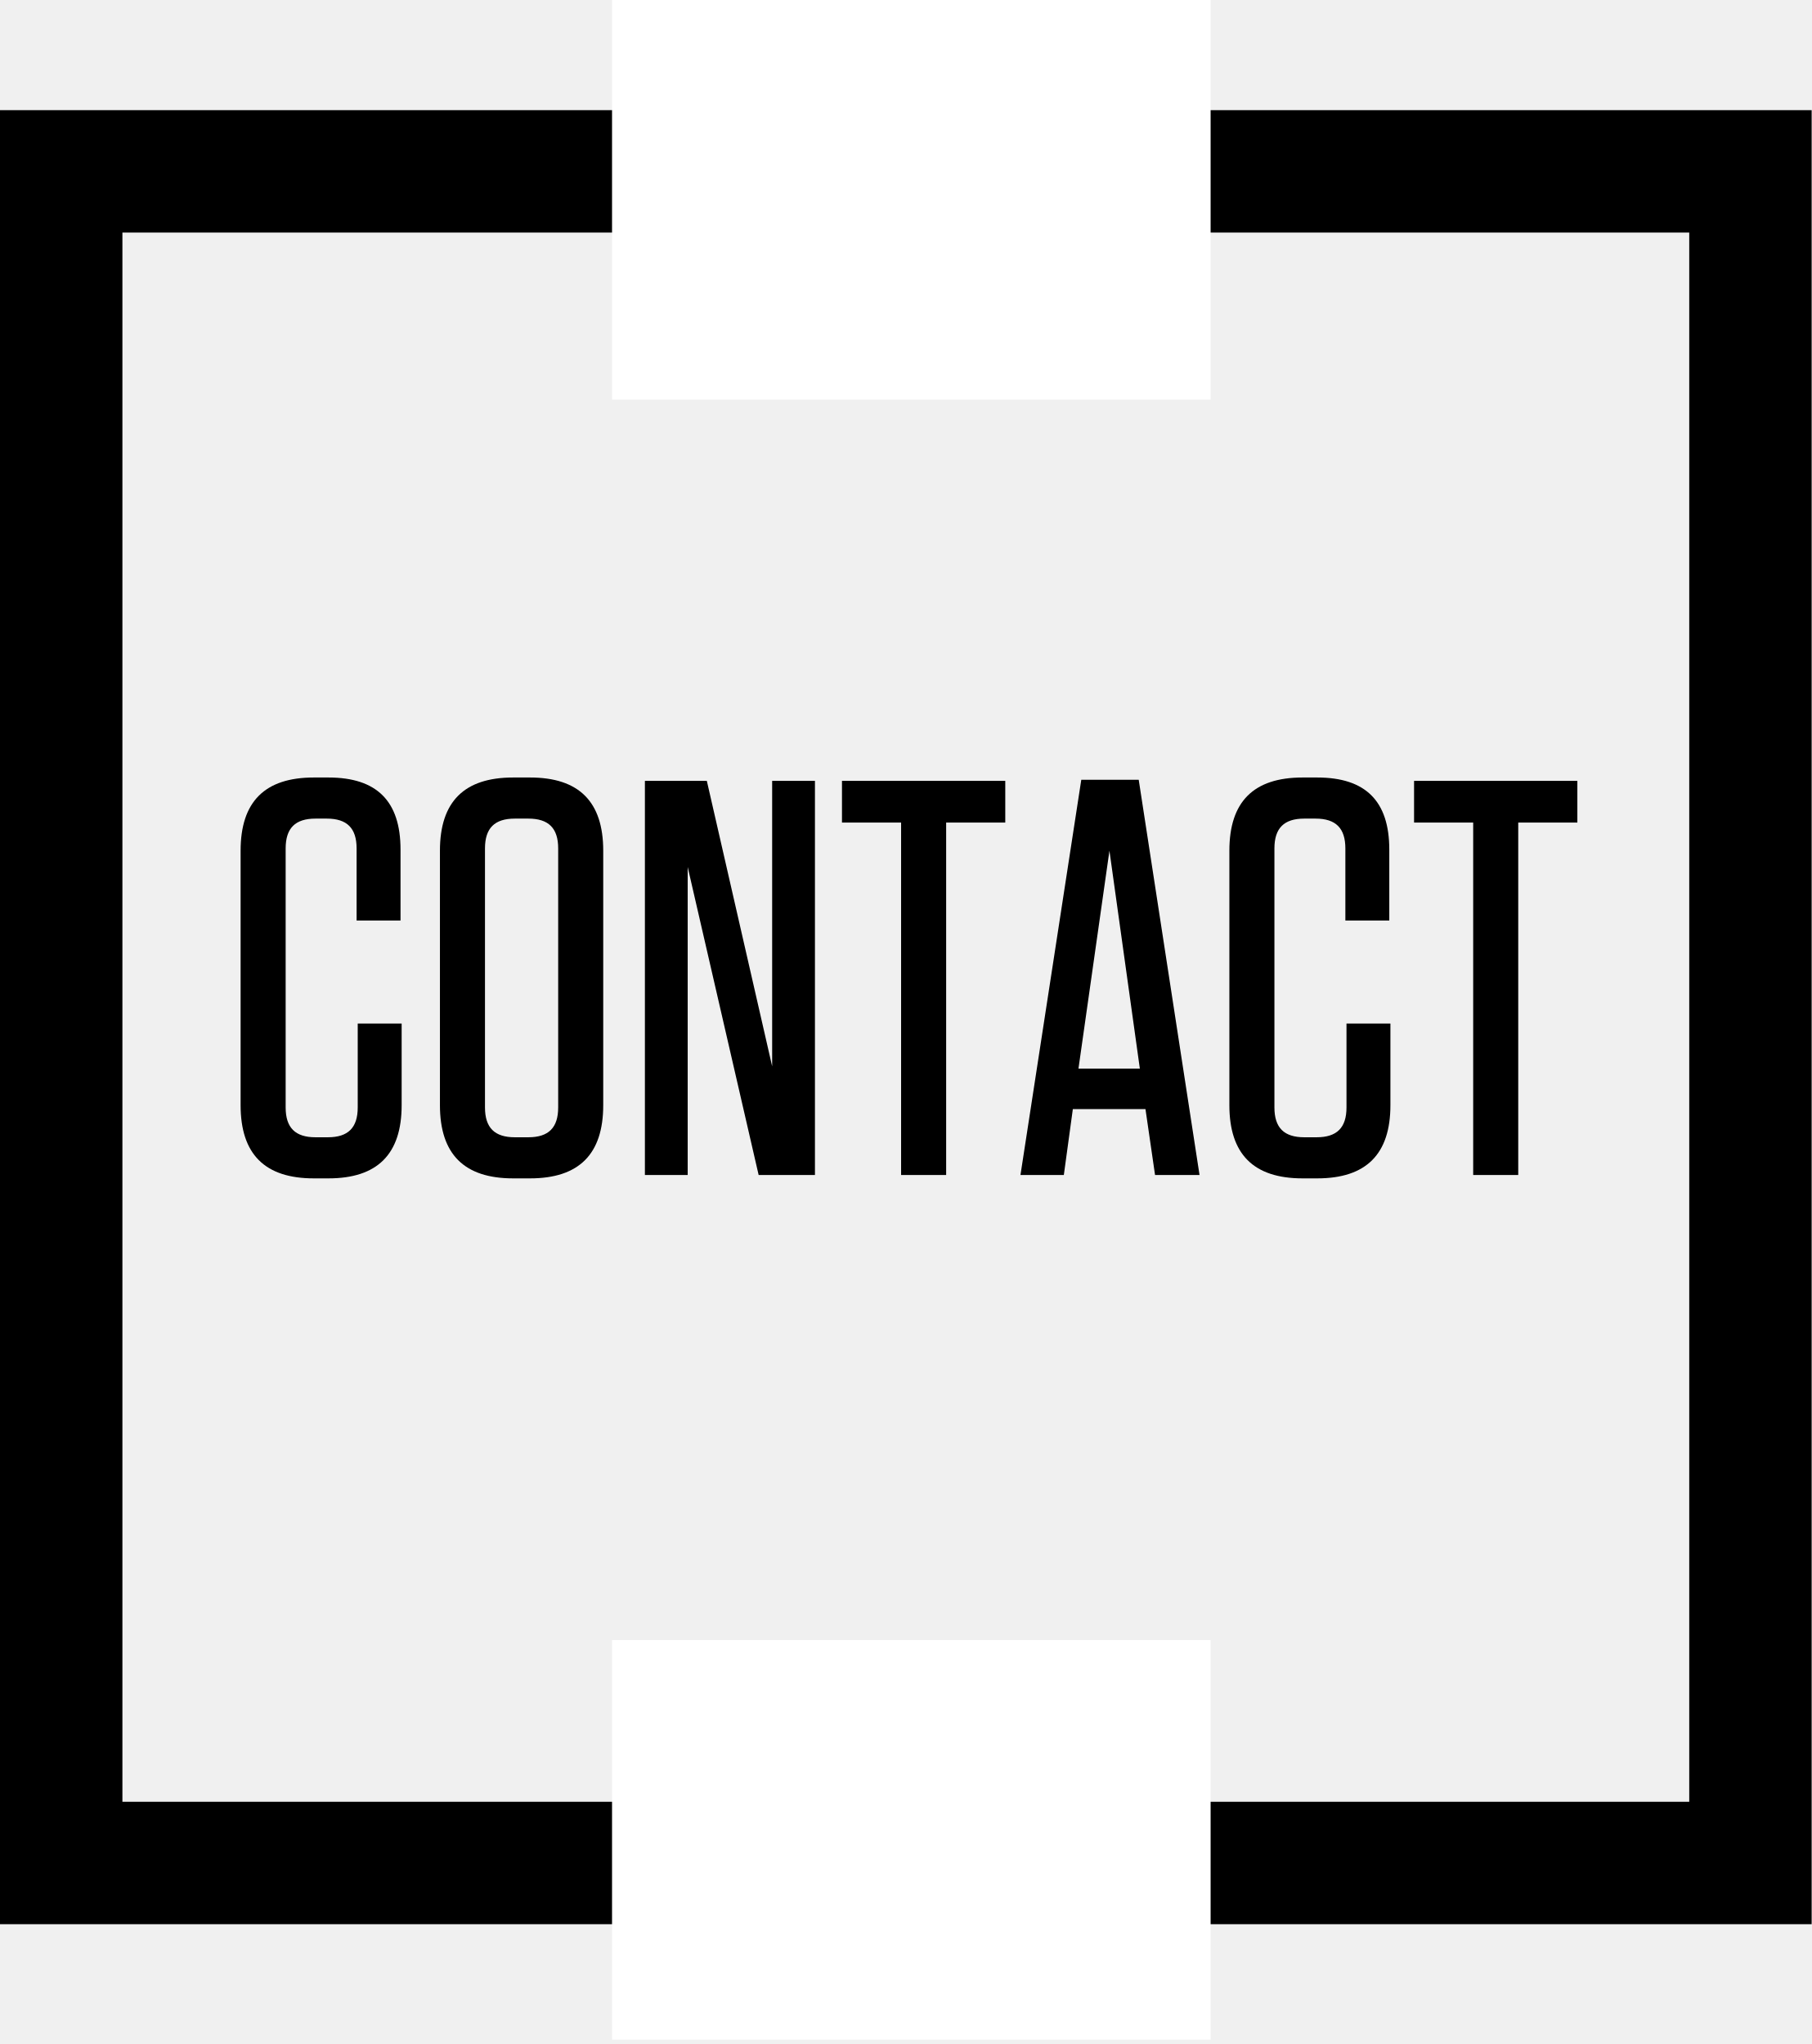
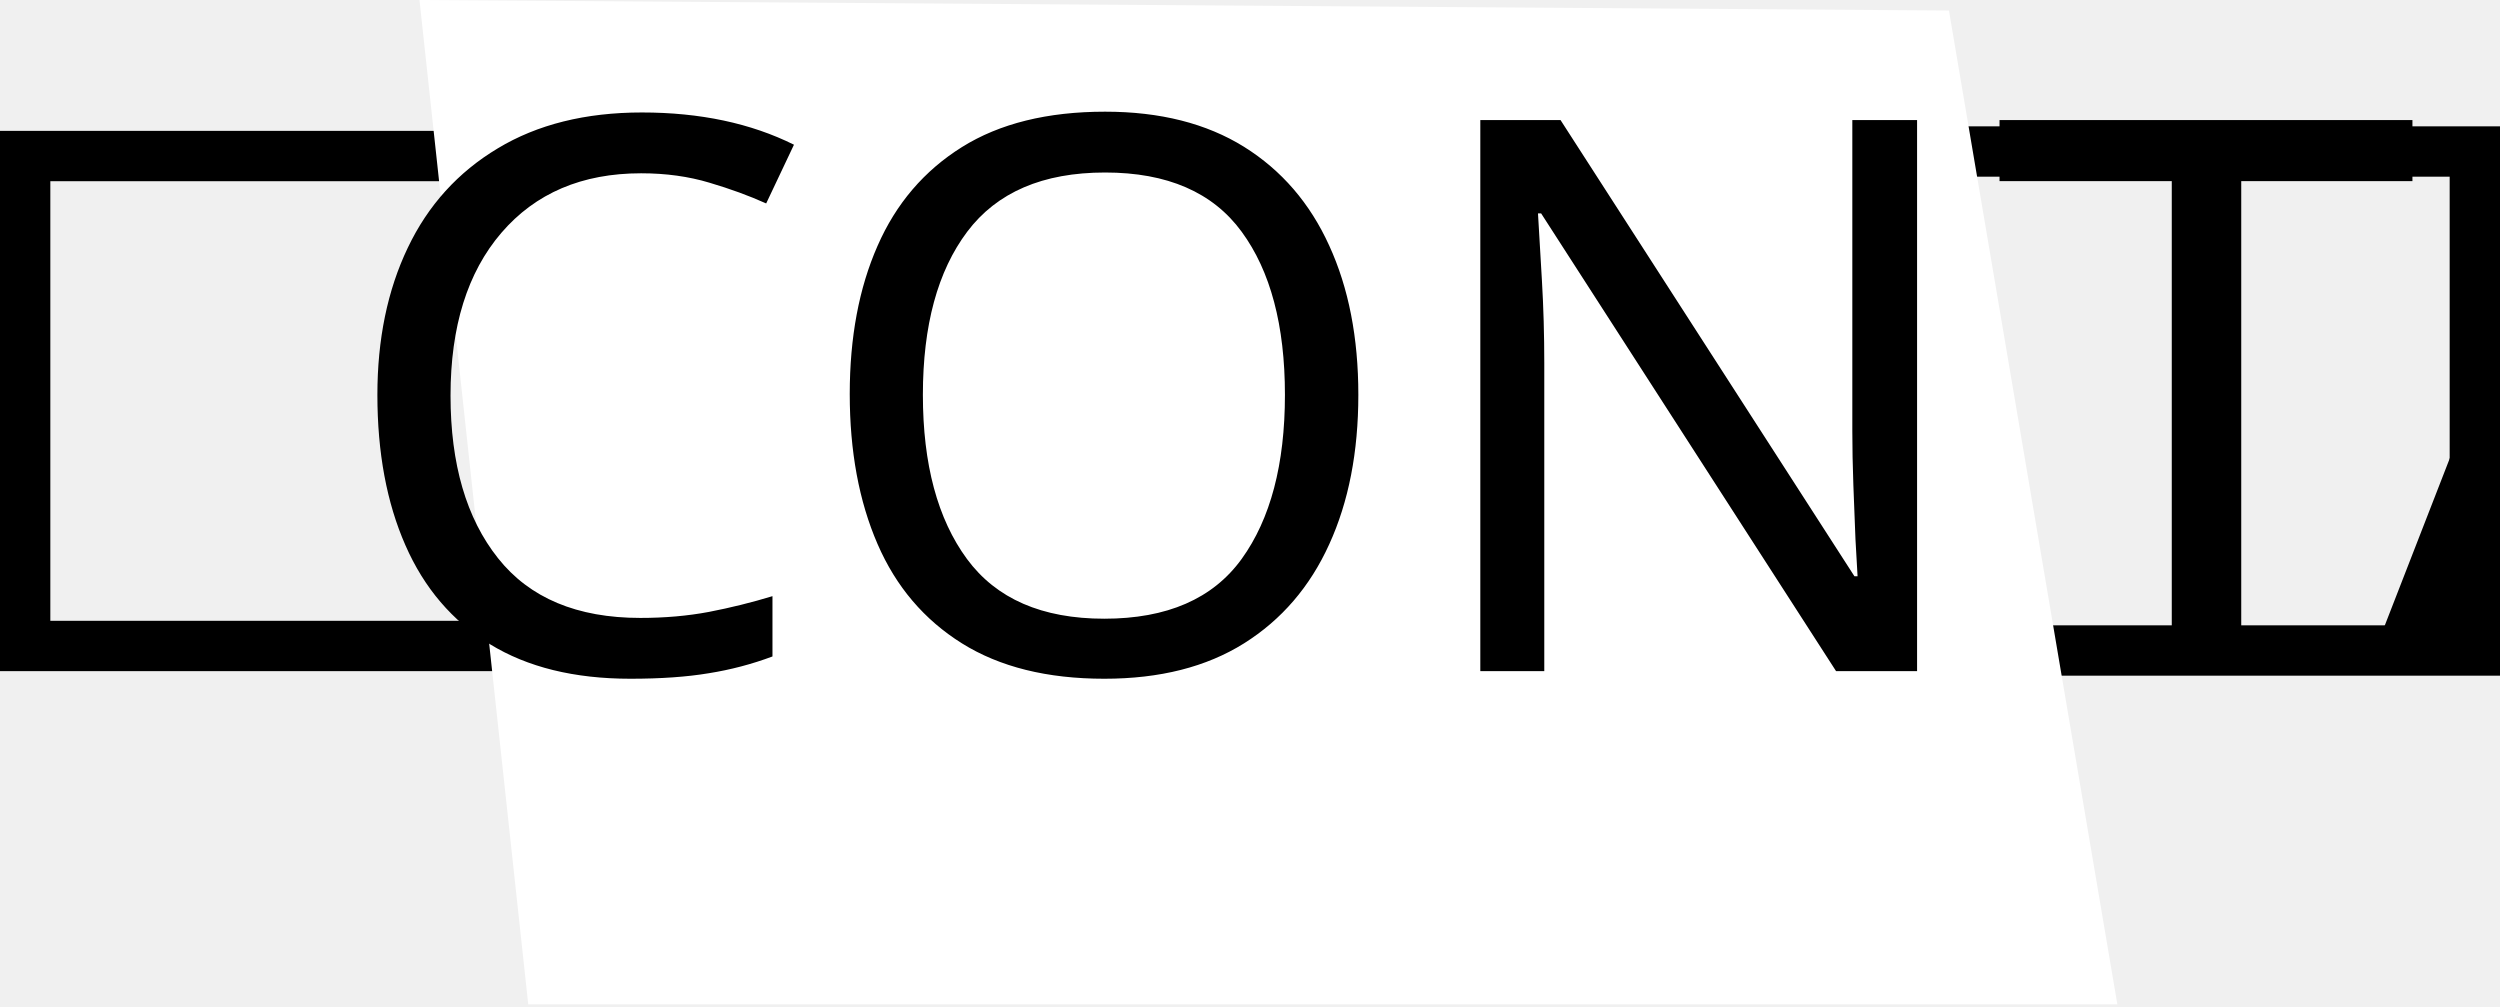
- <svg xmlns="http://www.w3.org/2000/svg" xmlns:xlink="http://www.w3.org/1999/xlink" width="148px" height="167px" viewBox="0 0 148 167" version="1.1">
-   <defs>
-     <rect id="path-1" x="0" y="9" width="148" height="148.21" />
-     <mask id="mask-2" maskContentUnits="userSpaceOnUse" maskUnits="objectBoundingBox" x="0" y="0" width="148" height="148.21" fill="white">
-       <use xlink:href="#path-1" />
-     </mask>
-   </defs>
-   <g id="CitB-Web-Pages" stroke="none" stroke-width="1" fill="none" fill-rule="evenodd">
-     <g id="Desktop-HD" transform="translate(-1156, -1120)">
-       <g id="Group" transform="translate(156, 1120)">
-         <g id="Contact" transform="translate(1000, 0)">
-           <g id="Square">
-             <g id="Group-2">
-               <use id="Rectangle-1" stroke="#000000" mask="url(#mask-2)" stroke-width="20" xlink:href="#path-1" />
-               <rect id="Rectangle-2" fill="#FFFFFF" x="50" y="0" width="48.899" height="32.645" />
-               <rect id="Rectangle-2-Copy" fill="#FFFFFF" x="50" y="134" width="48.899" height="32.645" />
-             </g>
-           </g>
-           <path d="M29.224,83.626 L29.224,90.48 C29.224,92.136 28.442,92.918 26.786,92.918 L25.774,92.918 C24.118,92.918 23.336,92.136 23.336,90.48 L23.336,69.32 C23.336,67.664 24.118,66.882 25.774,66.882 L26.694,66.882 C28.35,66.882 29.132,67.664 29.132,69.32 L29.132,75.208 L32.72,75.208 L32.72,69.412 C32.72,65.456 30.788,63.524 26.832,63.524 L25.636,63.524 C21.634,63.524 19.656,65.502 19.656,69.504 L19.656,90.296 C19.656,94.298 21.634,96.276 25.636,96.276 L26.832,96.276 C30.834,96.276 32.812,94.298 32.812,90.296 L32.812,83.626 L29.224,83.626 Z M49.28,90.296 L49.28,69.504 C49.28,65.502 47.302,63.524 43.3,63.524 L41.92,63.524 C37.918,63.524 35.94,65.502 35.94,69.504 L35.94,90.296 C35.94,94.298 37.918,96.276 41.92,96.276 L43.3,96.276 C47.302,96.276 49.28,94.298 49.28,90.296 L49.28,90.296 Z M45.6,69.32 L45.6,90.48 C45.6,92.136 44.818,92.918 43.162,92.918 L42.058,92.918 C40.402,92.918 39.62,92.136 39.62,90.48 L39.62,69.32 C39.62,67.664 40.402,66.882 42.058,66.882 L43.162,66.882 C44.818,66.882 45.6,67.664 45.6,69.32 L45.6,69.32 Z M63.08,87.122 L57.744,63.8 L52.684,63.8 L52.684,96 L56.18,96 L56.18,70.838 L61.976,96 L66.576,96 L66.576,63.8 L63.08,63.8 L63.08,87.122 Z M77.294,96 L77.294,67.204 L82.124,67.204 L82.124,63.8 L68.784,63.8 L68.784,67.204 L73.614,67.204 L73.614,96 L77.294,96 Z M93.026,63.708 L88.334,63.708 L83.366,96 L86.908,96 L87.644,90.618 L93.578,90.618 L94.36,96 L97.994,96 L93.026,63.708 Z M90.634,69.504 L93.118,87.306 L88.104,87.306 L90.634,69.504 Z M110,83.626 L110,90.48 C110,92.136 109.218,92.918 107.562,92.918 L106.55,92.918 C104.894,92.918 104.112,92.136 104.112,90.48 L104.112,69.32 C104.112,67.664 104.894,66.882 106.55,66.882 L107.47,66.882 C109.126,66.882 109.908,67.664 109.908,69.32 L109.908,75.208 L113.496,75.208 L113.496,69.412 C113.496,65.456 111.564,63.524 107.608,63.524 L106.412,63.524 C102.41,63.524 100.432,65.502 100.432,69.504 L100.432,90.296 C100.432,94.298 102.41,96.276 106.412,96.276 L107.608,96.276 C111.61,96.276 113.588,94.298 113.588,90.296 L113.588,83.626 L110,83.626 Z M124.03,96 L124.03,67.204 L128.86,67.204 L128.86,63.8 L115.52,63.8 L115.52,67.204 L120.35,67.204 L120.35,96 L124.03,96 Z" id="CONTACT" fill="#000000" />
-         </g>
-       </g>
+ <svg xmlns="http://www.w3.org/2000/svg" width="149px" height="60px" viewBox="0 0 149 60" version="1.1">
+   <defs />
+   <g id="Menu" stroke="none" stroke-width="1" fill="none" fill-rule="evenodd">
+     <g id="Contact">
+       <rect id="Rectangle" stroke="#000000" stroke-width="3" x="1.5" y="9.3" width="55" height="29.2" />
+       <rect id="Rectangle" stroke="#000000" stroke-width="3" x="63.5" y="9.03" width="84" height="29.74" />
+       <polygon id="Rectangle-2" fill="#FFFFFF" points="25 0 116.157 0.627 126.194 59.858 31.483 59.858" />
+       <text id="CONTACT" font-family="Tungsten-Medium, Tungsten" font-size="46" font-weight="400" fill="#000000">
+         <tspan x="19.68" y="40">CONTACT</tspan>
+       </text>
    </g>
  </g>
</svg>
